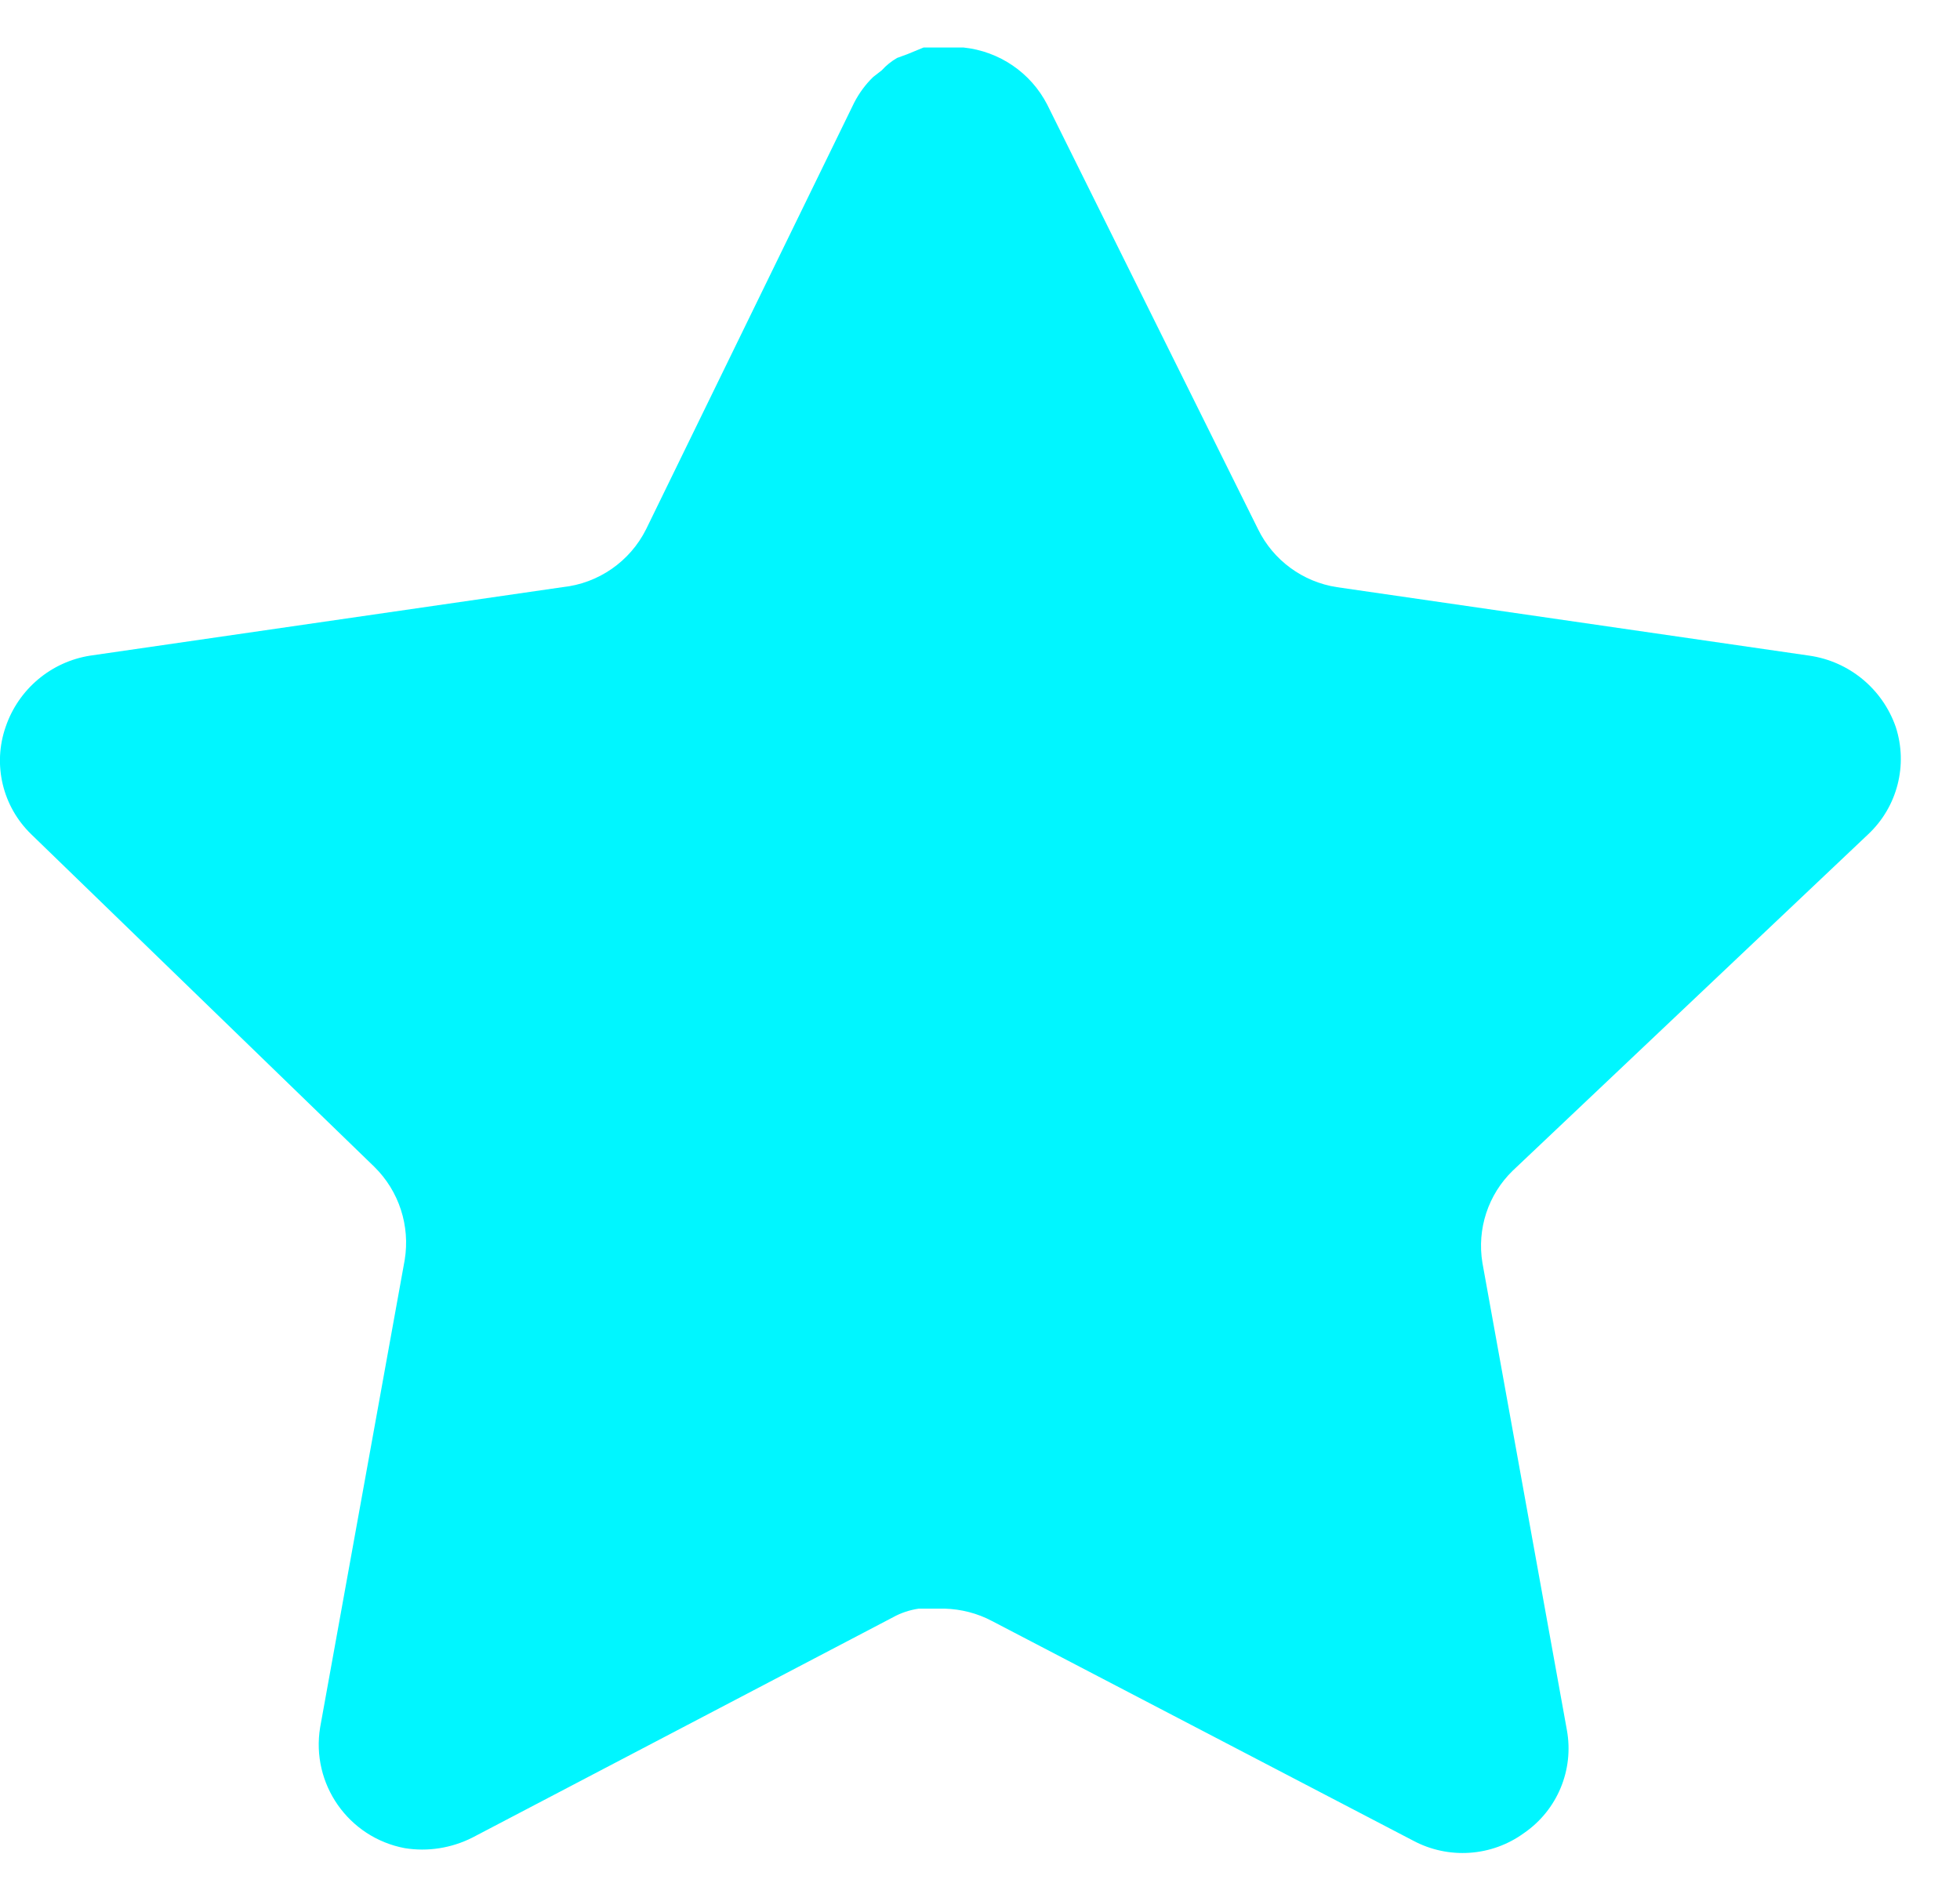
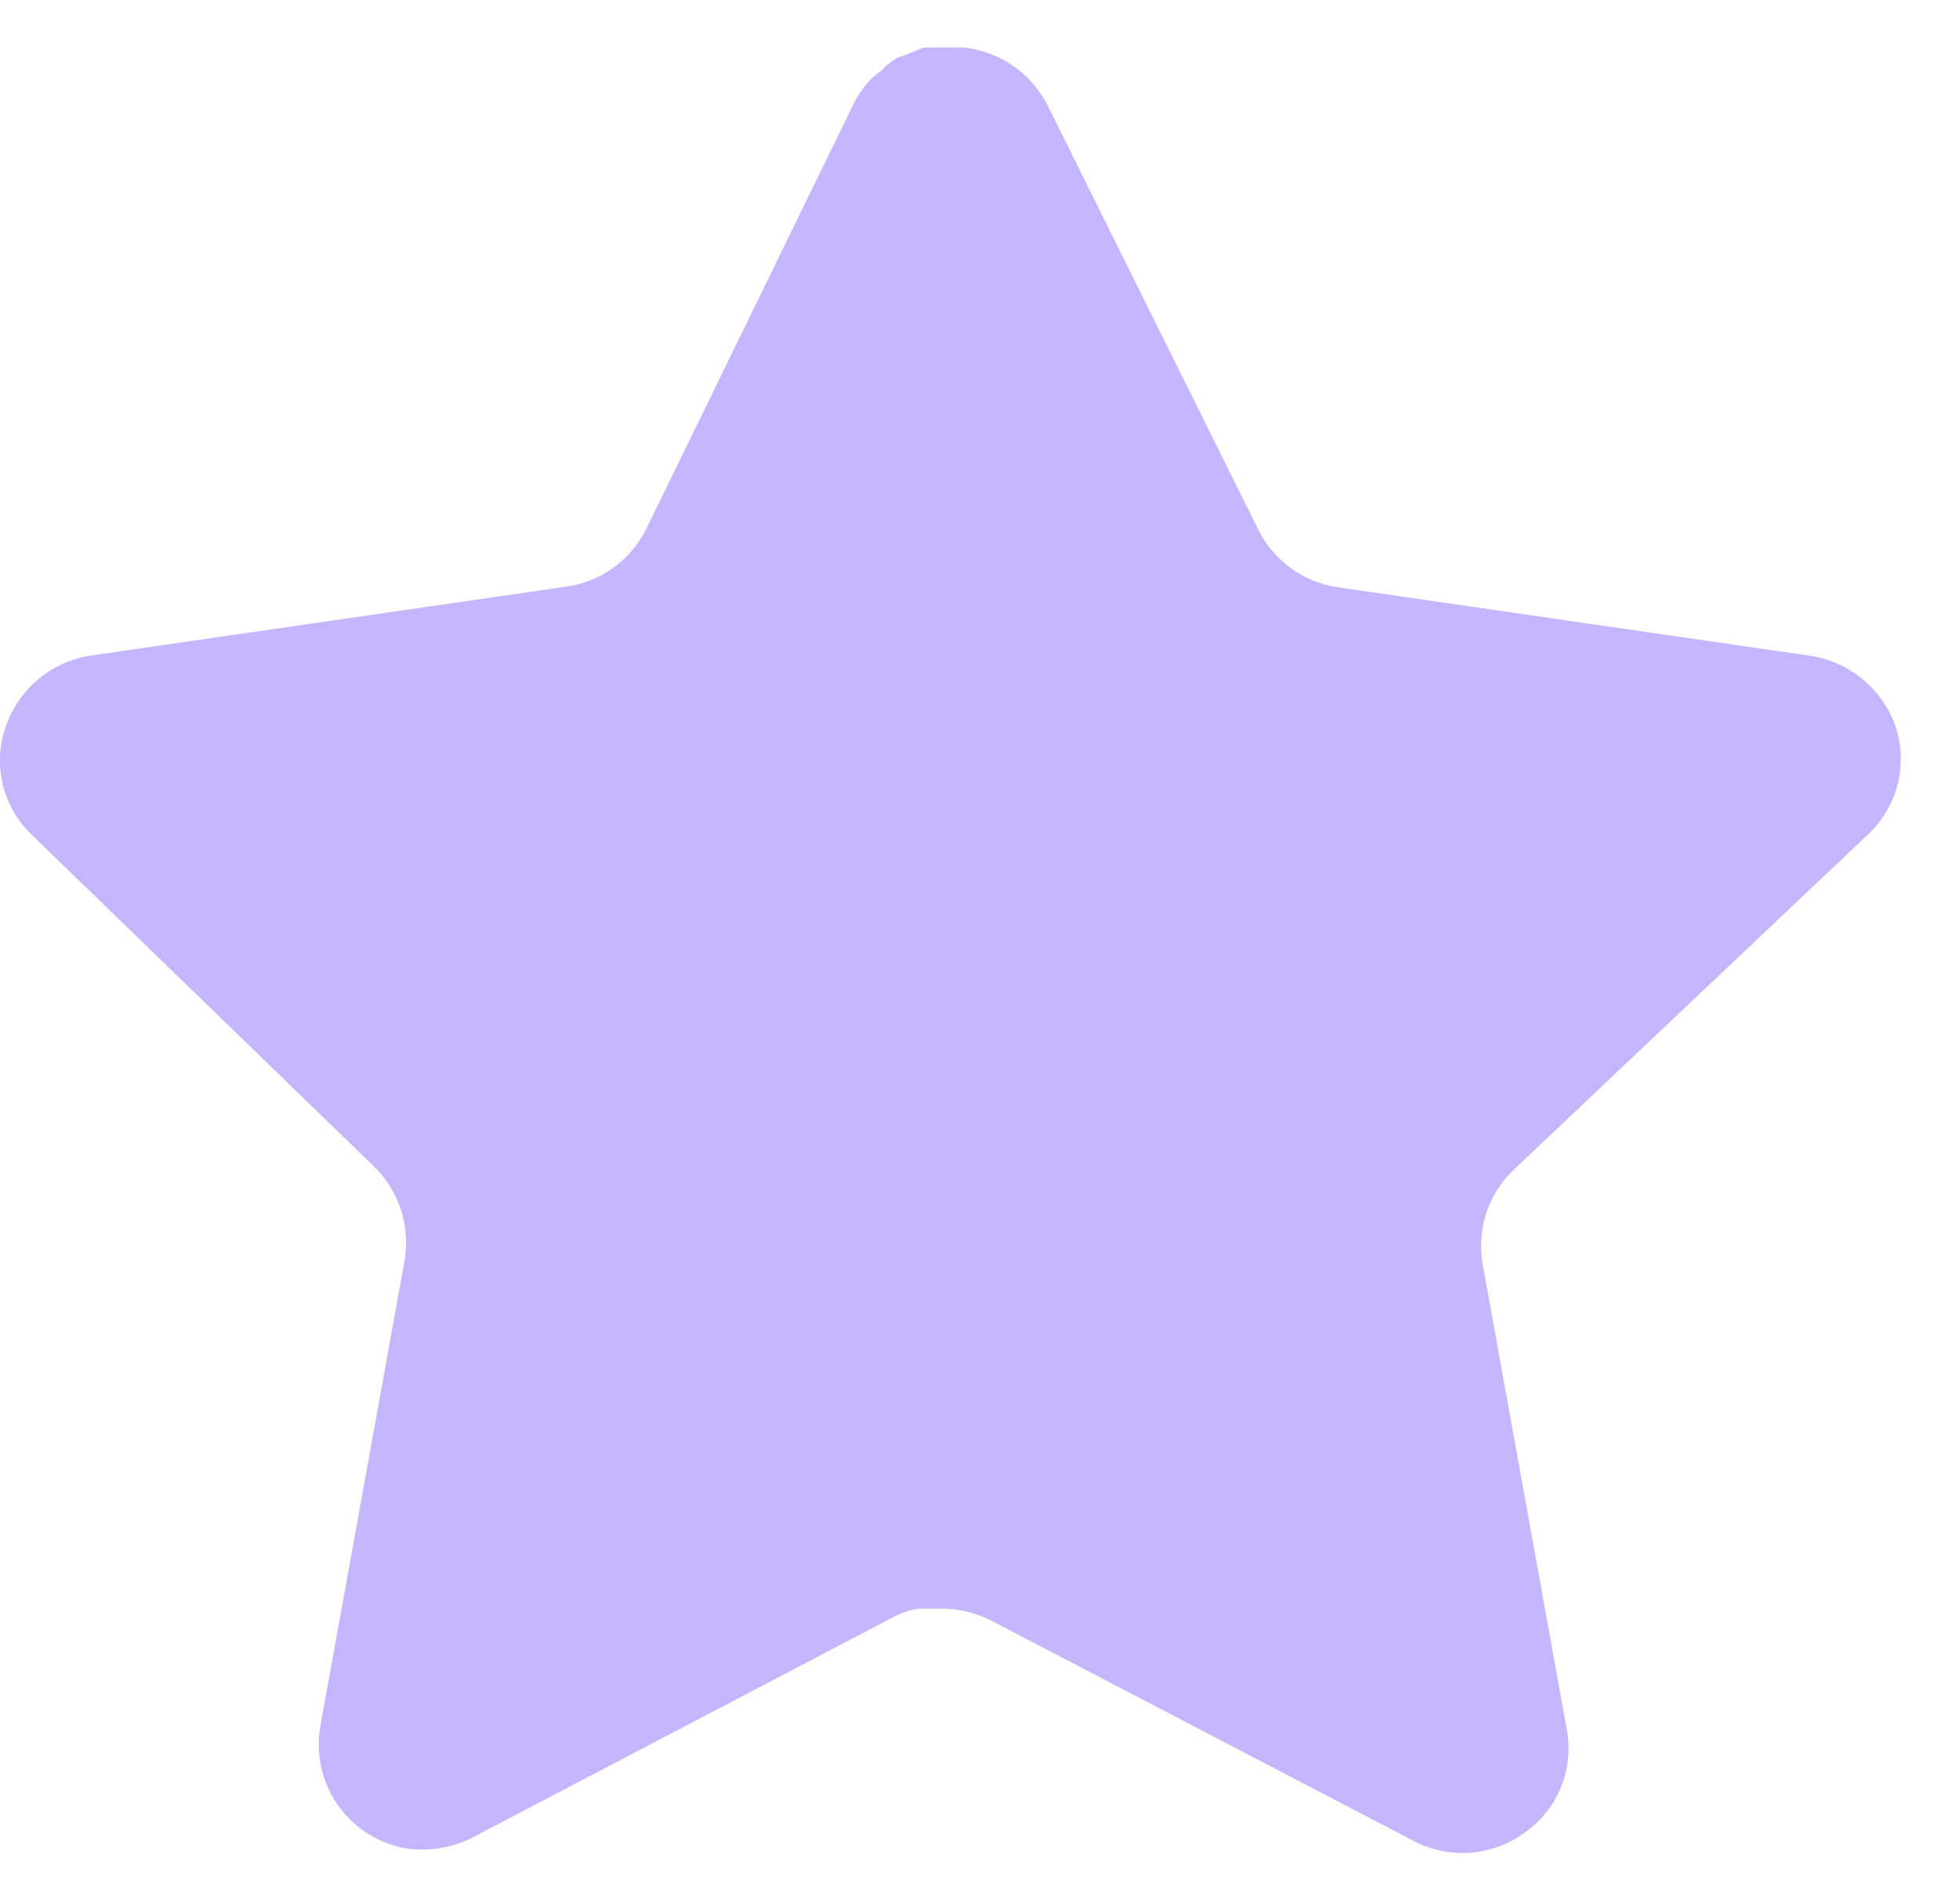
<svg xmlns="http://www.w3.org/2000/svg" width="33" height="32" viewBox="0 0 33 32" fill="none">
-   <path d="M25.47 19.712C25.055 20.114 24.865 20.695 24.959 21.264L26.382 29.136C26.502 29.803 26.22 30.479 25.662 30.864C25.114 31.264 24.386 31.312 23.79 30.992L16.703 27.296C16.457 27.165 16.183 27.095 15.903 27.087H15.47C15.319 27.109 15.172 27.157 15.038 27.231L7.95 30.944C7.599 31.12 7.202 31.183 6.814 31.12C5.866 30.941 5.234 30.039 5.39 29.087L6.814 21.215C6.908 20.64 6.718 20.056 6.303 19.648L0.526 14.048C0.042 13.579 -0.126 12.875 0.095 12.24C0.31 11.607 0.857 11.144 1.518 11.04L9.47 9.887C10.074 9.824 10.606 9.456 10.878 8.912L14.382 1.728C14.465 1.568 14.572 1.421 14.702 1.296L14.846 1.184C14.921 1.101 15.007 1.032 15.103 0.976L15.278 0.912L15.55 0.8H16.223C16.825 0.863 17.354 1.223 17.631 1.76L21.182 8.912C21.438 9.435 21.935 9.799 22.51 9.887L30.462 11.04C31.134 11.136 31.695 11.6 31.918 12.24C32.127 12.882 31.946 13.586 31.454 14.048L25.47 19.712Z" fill="#00F6FF" />
+   <path d="M25.47 19.712C25.055 20.114 24.865 20.695 24.959 21.264L26.382 29.136C26.502 29.803 26.22 30.479 25.662 30.864C25.114 31.264 24.386 31.312 23.79 30.992L16.703 27.296C16.457 27.165 16.183 27.095 15.903 27.087H15.47C15.319 27.109 15.172 27.157 15.038 27.231L7.95 30.944C7.599 31.12 7.202 31.183 6.814 31.12C5.866 30.941 5.234 30.039 5.39 29.087L6.814 21.215C6.908 20.64 6.718 20.056 6.303 19.648L0.526 14.048C0.042 13.579 -0.126 12.875 0.095 12.24C0.31 11.607 0.857 11.144 1.518 11.04L9.47 9.887C10.074 9.824 10.606 9.456 10.878 8.912L14.382 1.728C14.465 1.568 14.572 1.421 14.702 1.296L14.846 1.184C14.921 1.101 15.007 1.032 15.103 0.976L15.278 0.912L15.55 0.8H16.223C16.825 0.863 17.354 1.223 17.631 1.76L21.182 8.912C21.438 9.435 21.935 9.799 22.51 9.887L30.462 11.04C31.134 11.136 31.695 11.6 31.918 12.24C32.127 12.882 31.946 13.586 31.454 14.048L25.47 19.712Z" fill="#C4B5FD" />
</svg>
